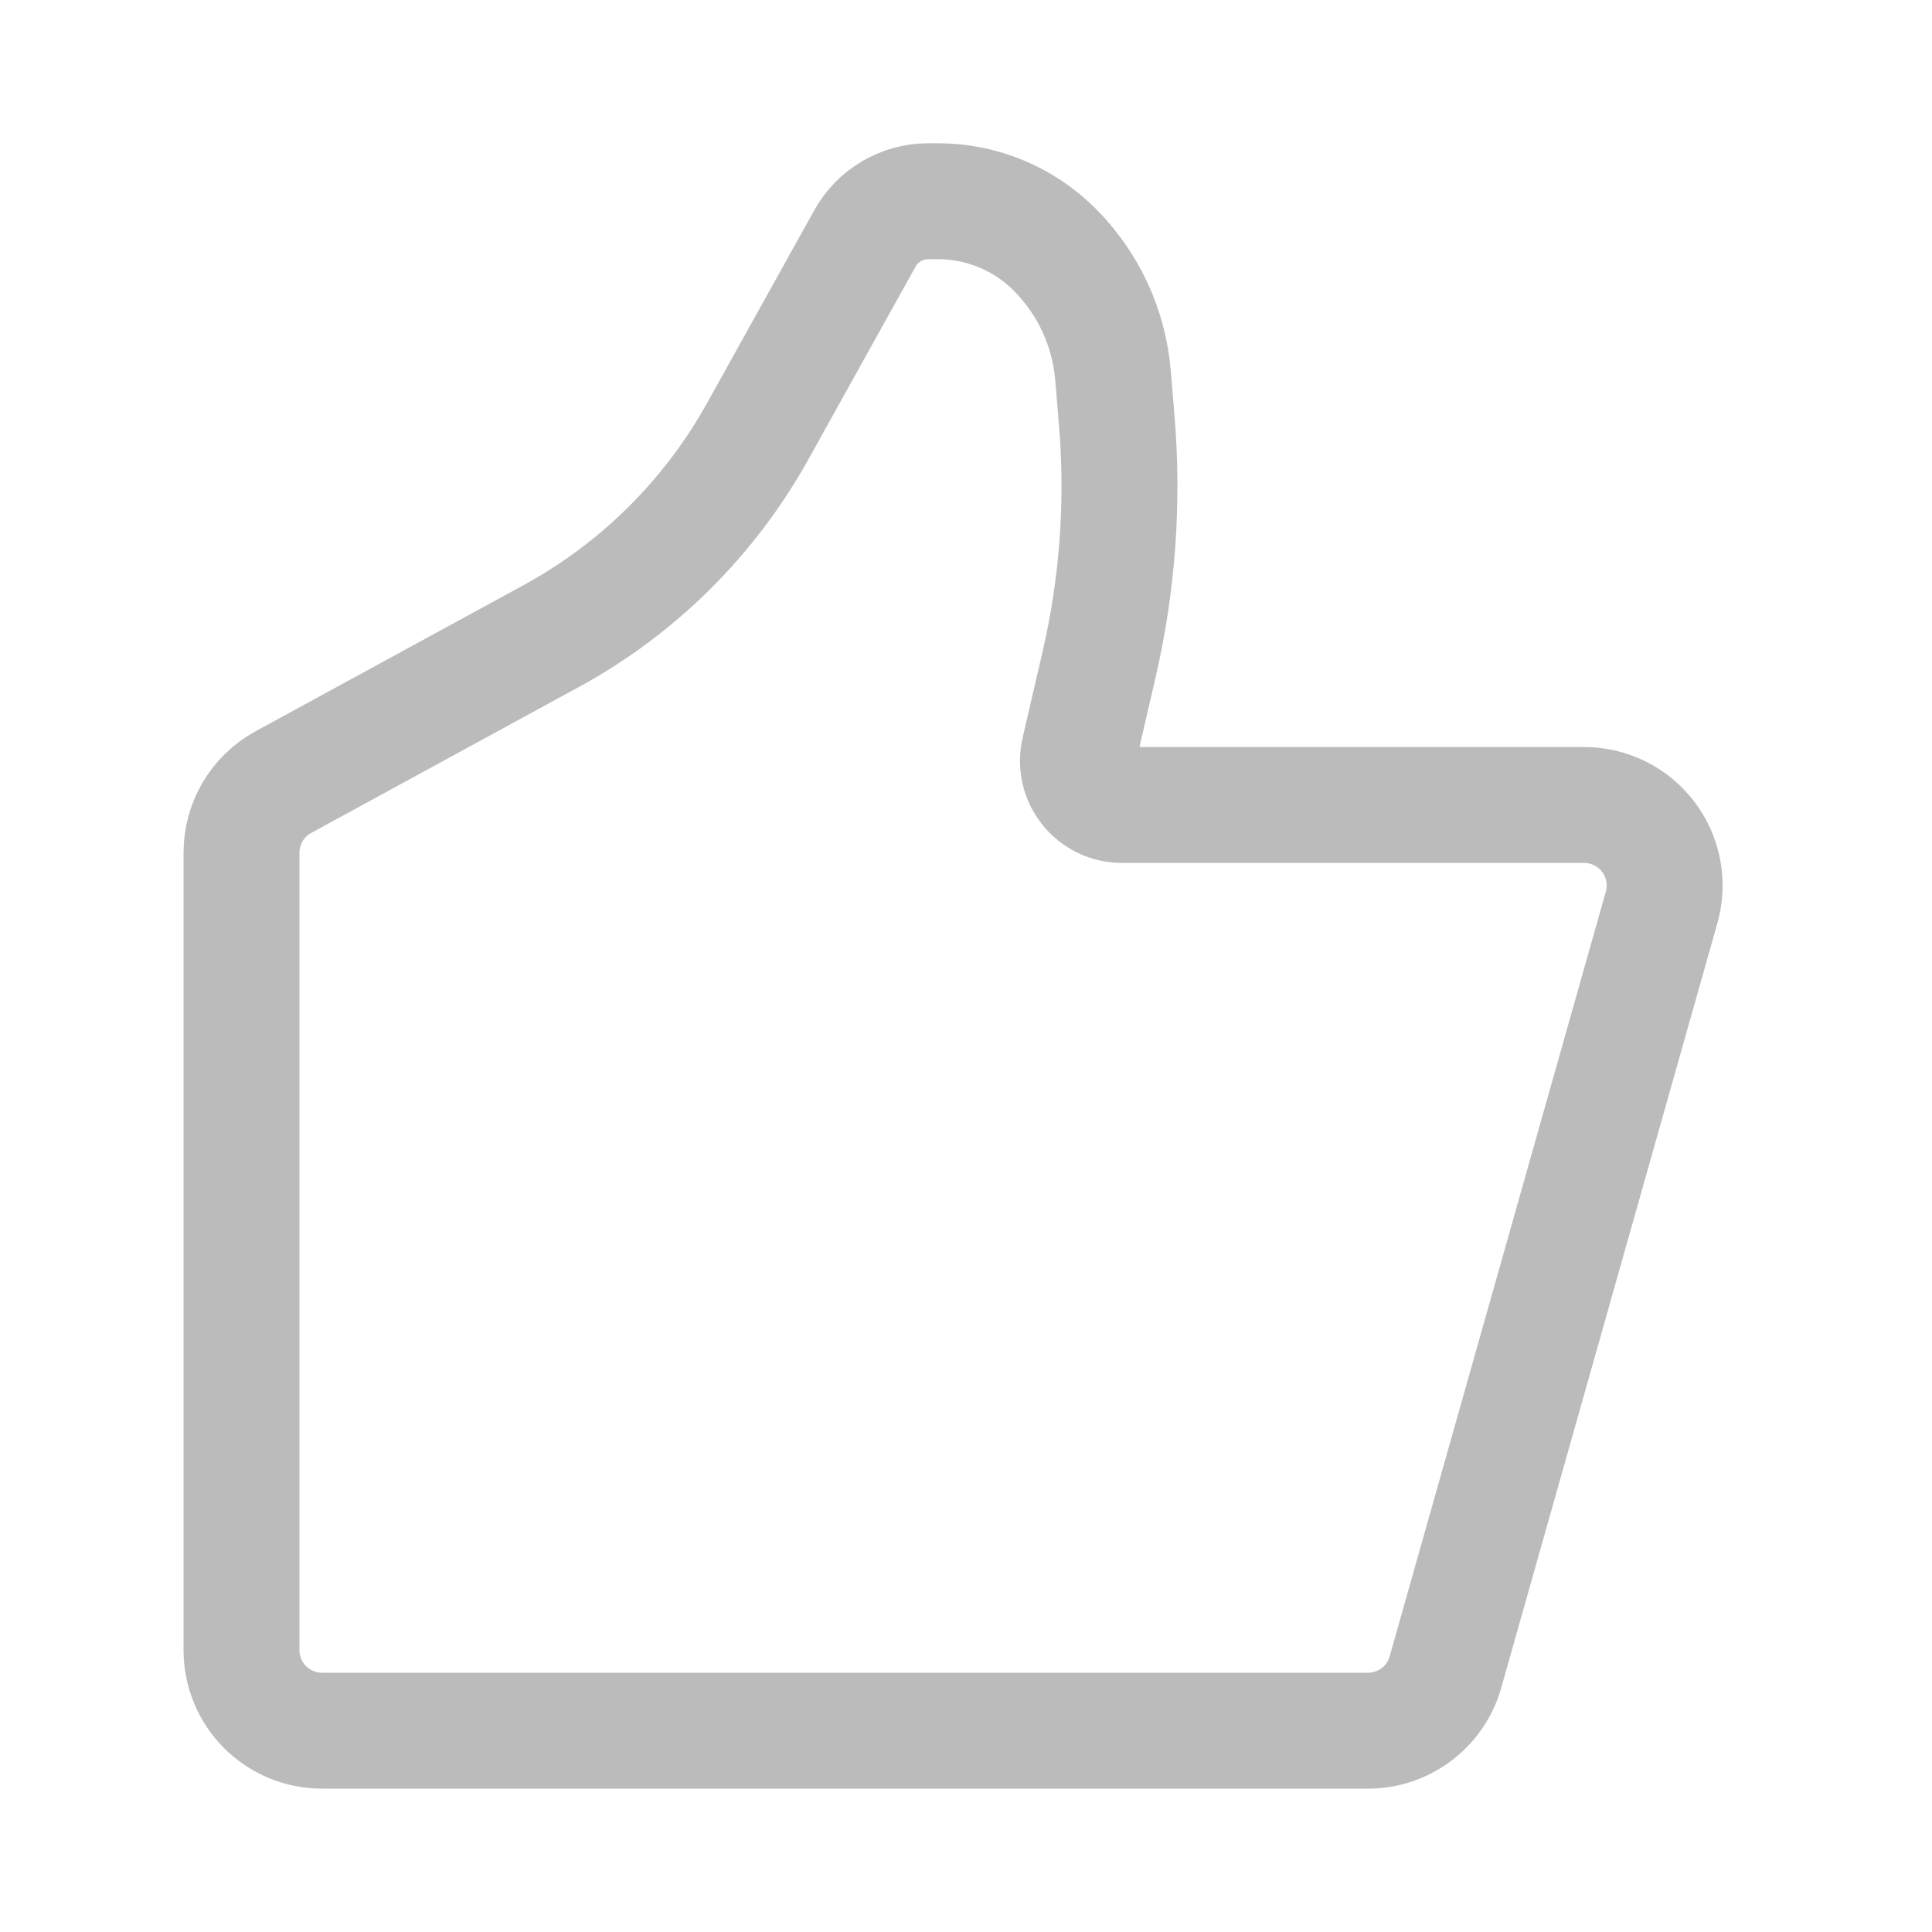
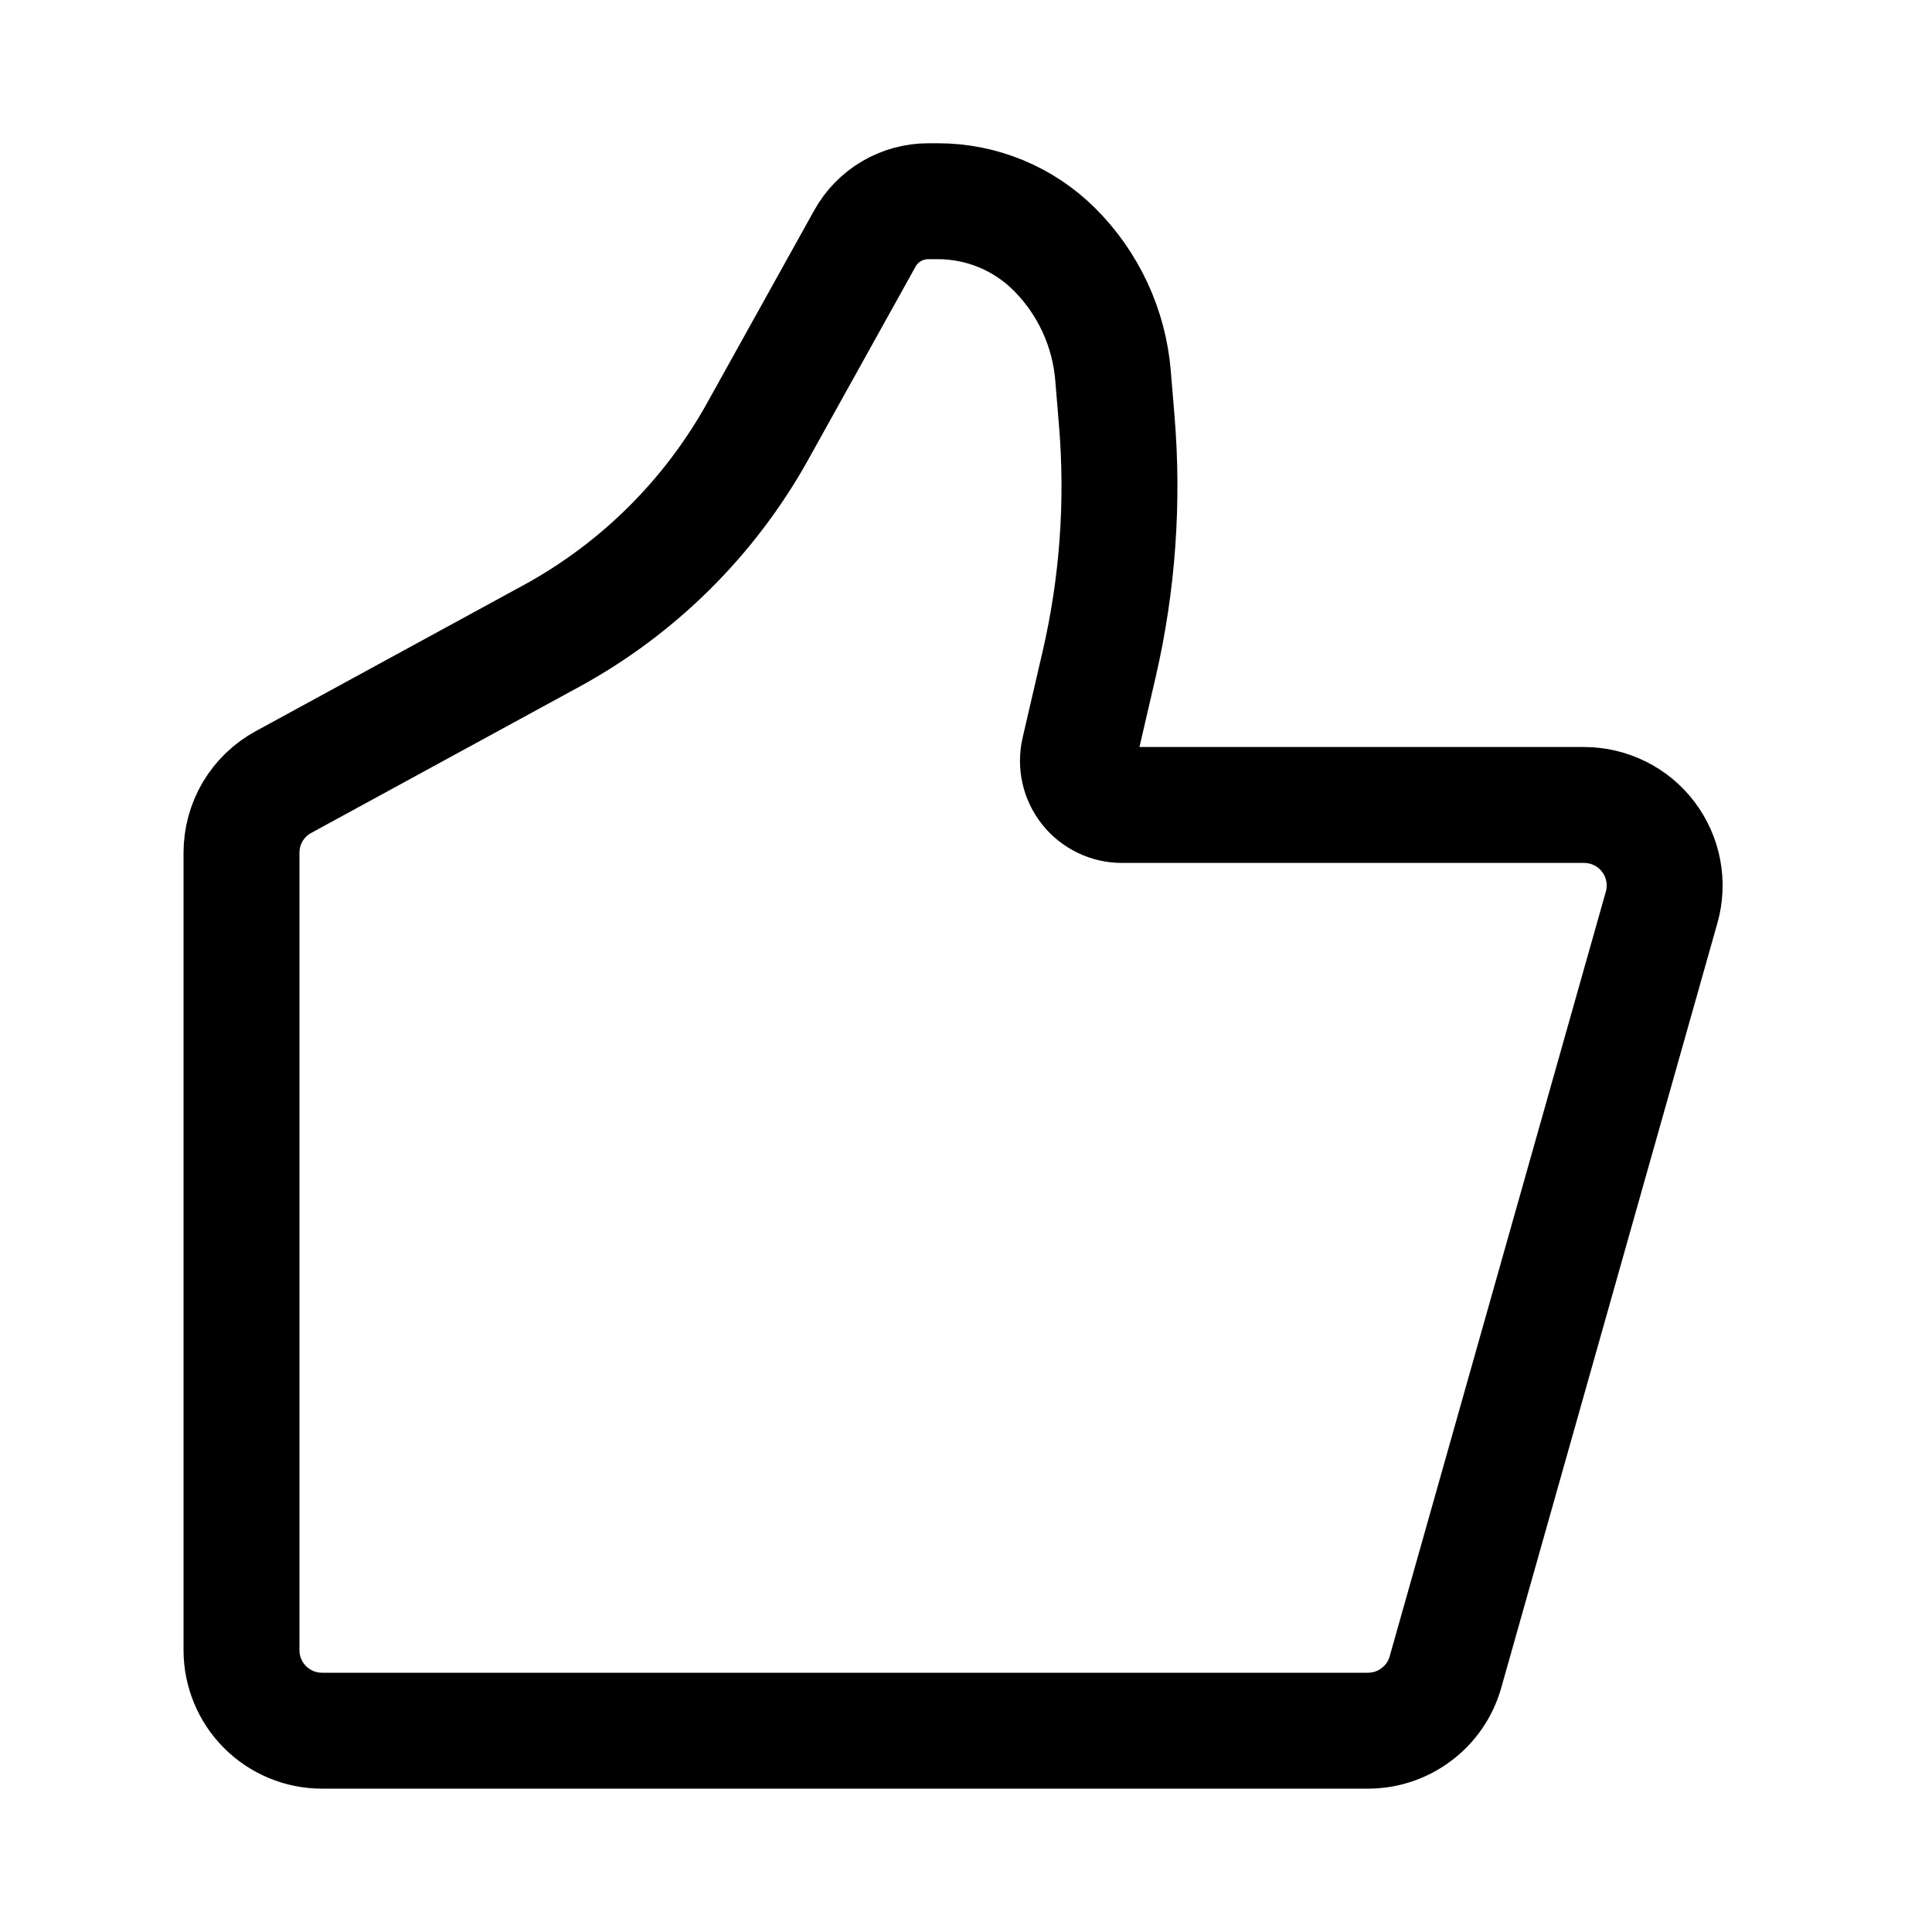
<svg xmlns="http://www.w3.org/2000/svg" width="20" height="20" viewBox="0 0 20 20" fill="none">
-   <path d="M17.201 9.393L14.963 17.31C14.914 17.484 14.809 17.638 14.664 17.747C14.519 17.857 14.343 17.916 14.161 17.916H3.333C3.112 17.916 2.9 17.828 2.744 17.672C2.588 17.516 2.5 17.304 2.5 17.083V8.828C2.5 8.678 2.54 8.531 2.616 8.402C2.693 8.273 2.803 8.167 2.934 8.096L5.709 6.583C6.607 6.093 7.347 5.358 7.844 4.464L8.952 2.471C9.084 2.231 9.336 2.083 9.61 2.083H9.71C10.163 2.083 10.597 2.263 10.917 2.583C11.267 2.933 11.481 3.395 11.522 3.888L11.56 4.348C11.631 5.194 11.57 6.046 11.379 6.873L11.17 7.775C11.155 7.841 11.155 7.911 11.17 7.978C11.185 8.045 11.215 8.107 11.258 8.161C11.3 8.215 11.355 8.258 11.417 8.288C11.478 8.318 11.546 8.333 11.615 8.333H16.398C16.527 8.333 16.654 8.363 16.769 8.42C16.885 8.477 16.985 8.56 17.063 8.663C17.141 8.766 17.194 8.885 17.218 9.012C17.242 9.139 17.236 9.269 17.201 9.393Z" stroke="#BBBBBB" stroke-width="1.2" stroke-linecap="round" stroke-linejoin="round" />
+   <path d="M17.201 9.393L14.963 17.31C14.914 17.484 14.809 17.638 14.664 17.747C14.519 17.857 14.343 17.916 14.161 17.916H3.333C3.112 17.916 2.9 17.828 2.744 17.672C2.588 17.516 2.5 17.304 2.5 17.083V8.828C2.5 8.678 2.54 8.531 2.616 8.402C2.693 8.273 2.803 8.167 2.934 8.096L5.709 6.583C6.607 6.093 7.347 5.358 7.844 4.464L8.952 2.471C9.084 2.231 9.336 2.083 9.61 2.083H9.71C10.163 2.083 10.597 2.263 10.917 2.583C11.267 2.933 11.481 3.395 11.522 3.888L11.56 4.348C11.631 5.194 11.57 6.046 11.379 6.873L11.17 7.775C11.155 7.841 11.155 7.911 11.17 7.978C11.185 8.045 11.215 8.107 11.258 8.161C11.3 8.215 11.355 8.258 11.417 8.288C11.478 8.318 11.546 8.333 11.615 8.333H16.398C16.527 8.333 16.654 8.363 16.769 8.42C16.885 8.477 16.985 8.56 17.063 8.663C17.141 8.766 17.194 8.885 17.218 9.012C17.242 9.139 17.236 9.269 17.201 9.393Z" stroke="currentColor" stroke-width="1.2" stroke-linecap="round" stroke-linejoin="round" />
</svg>
